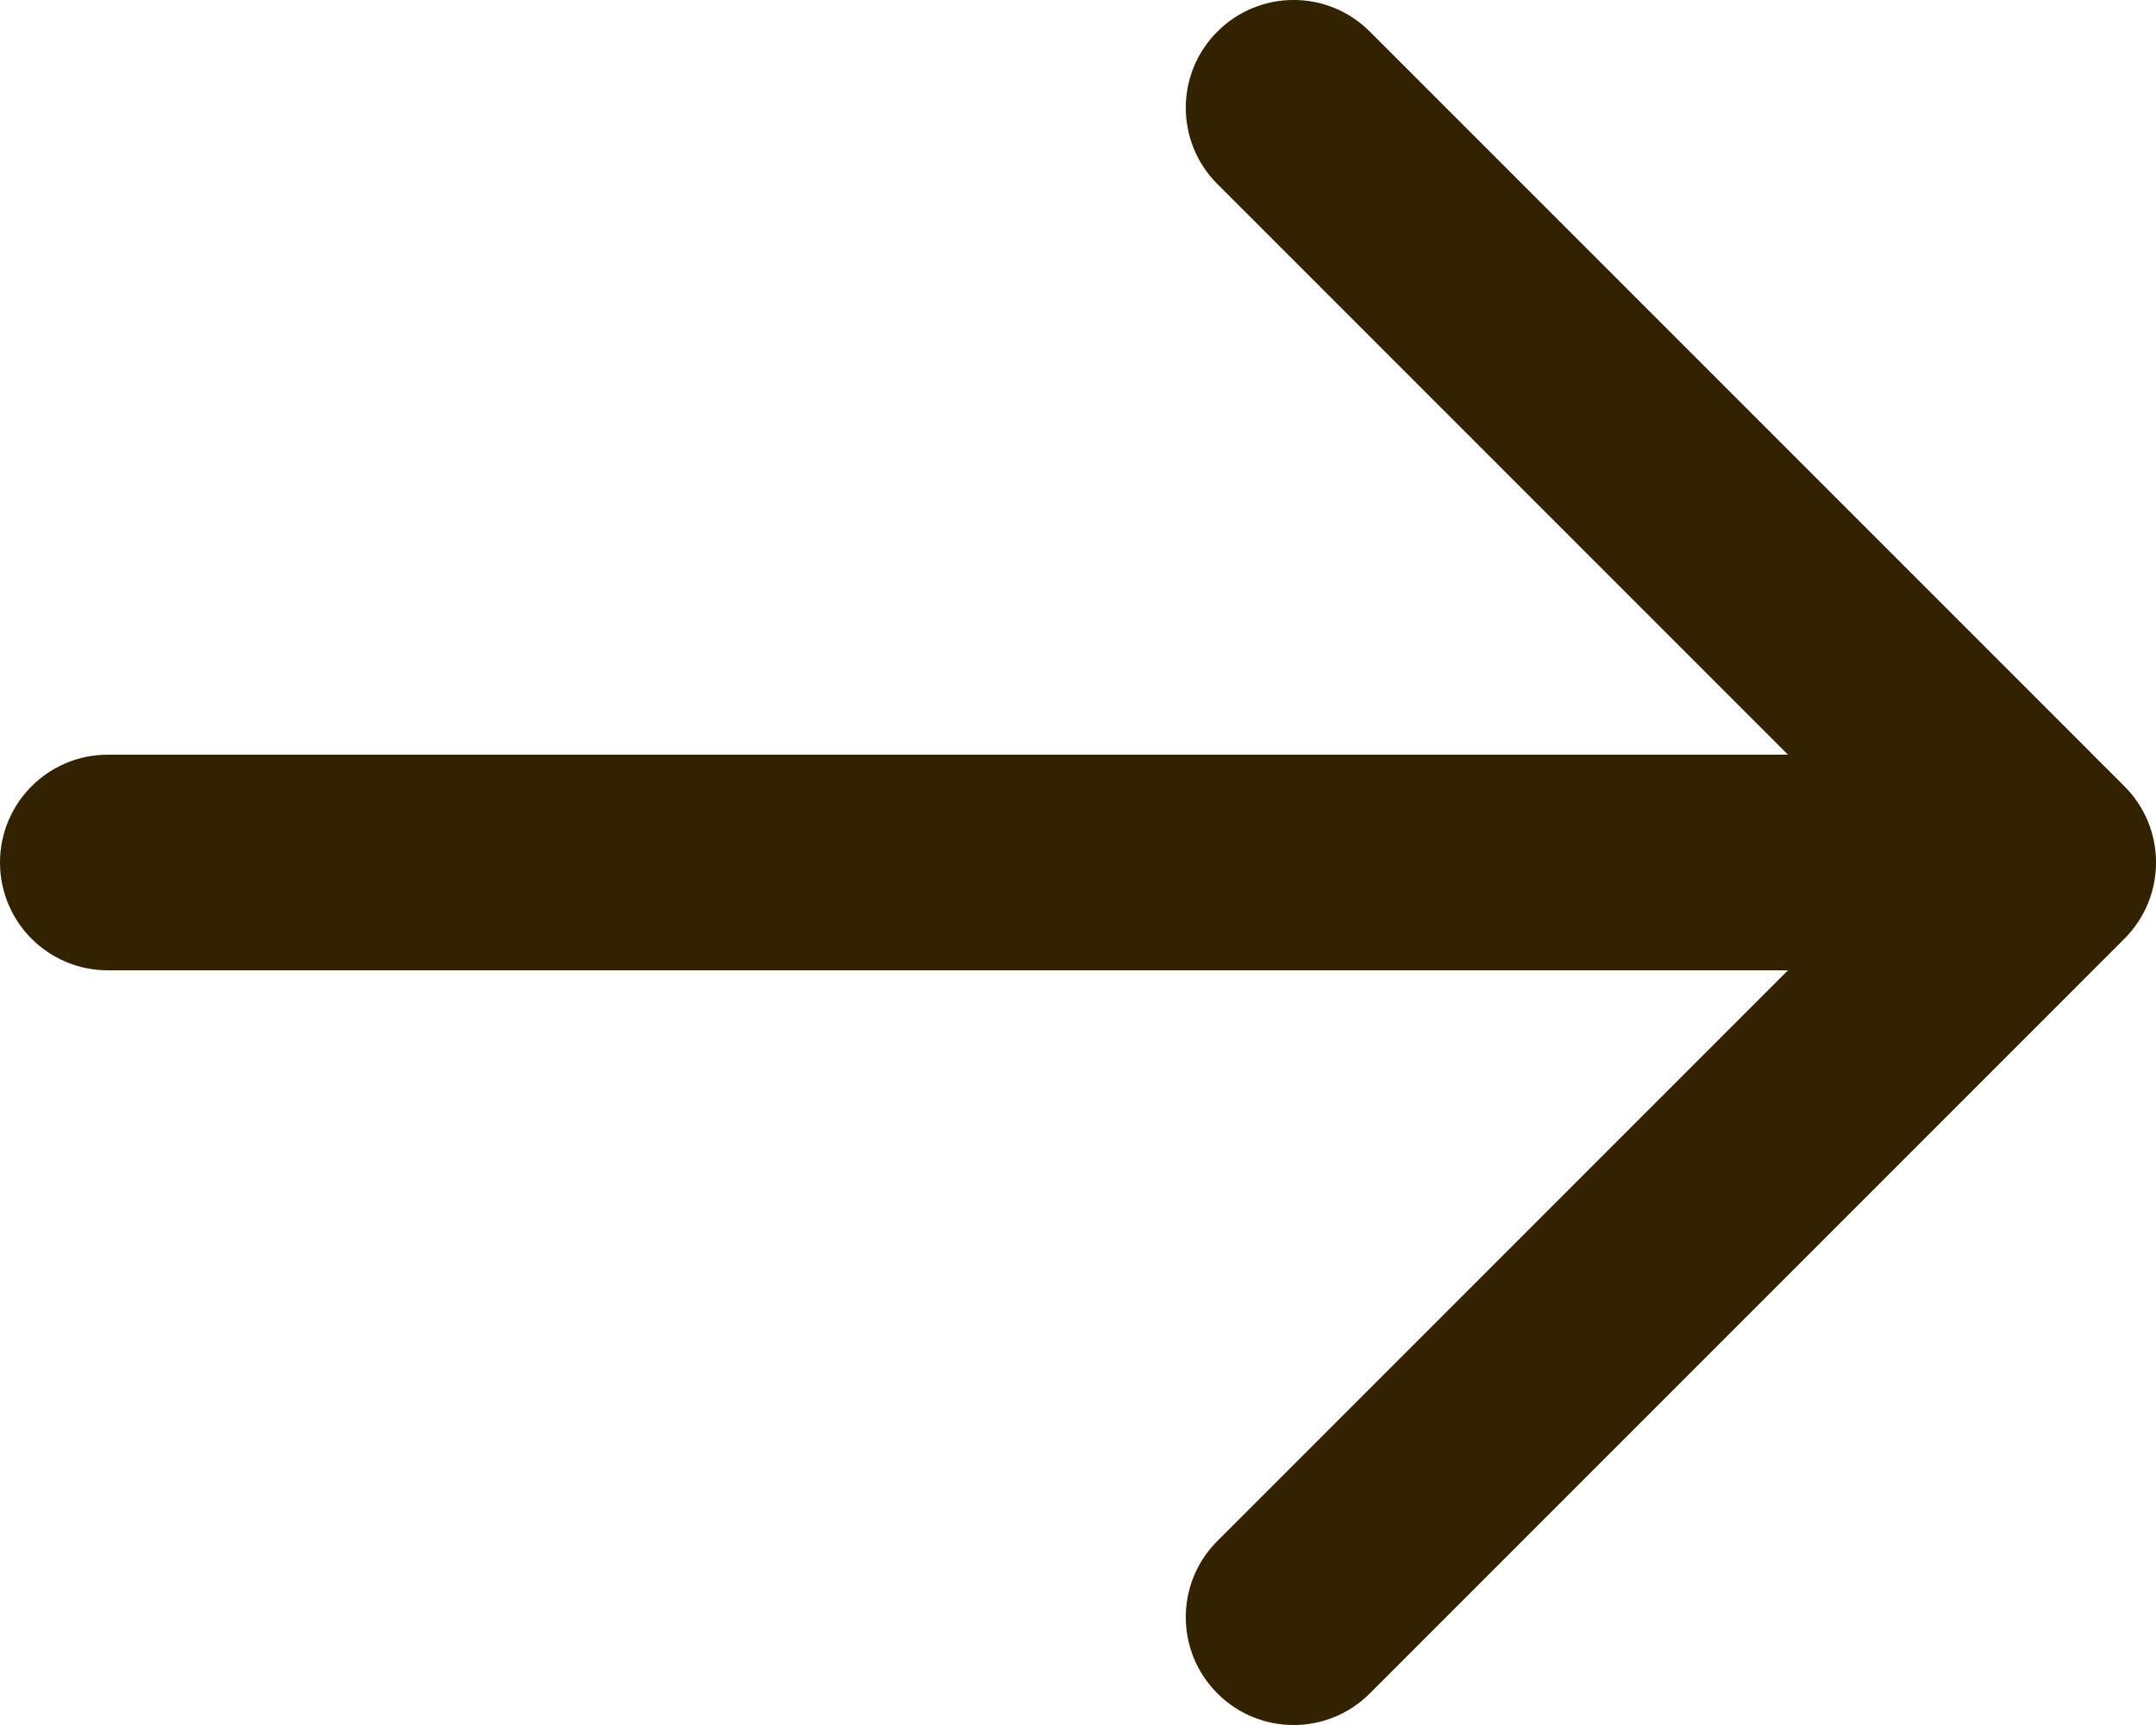
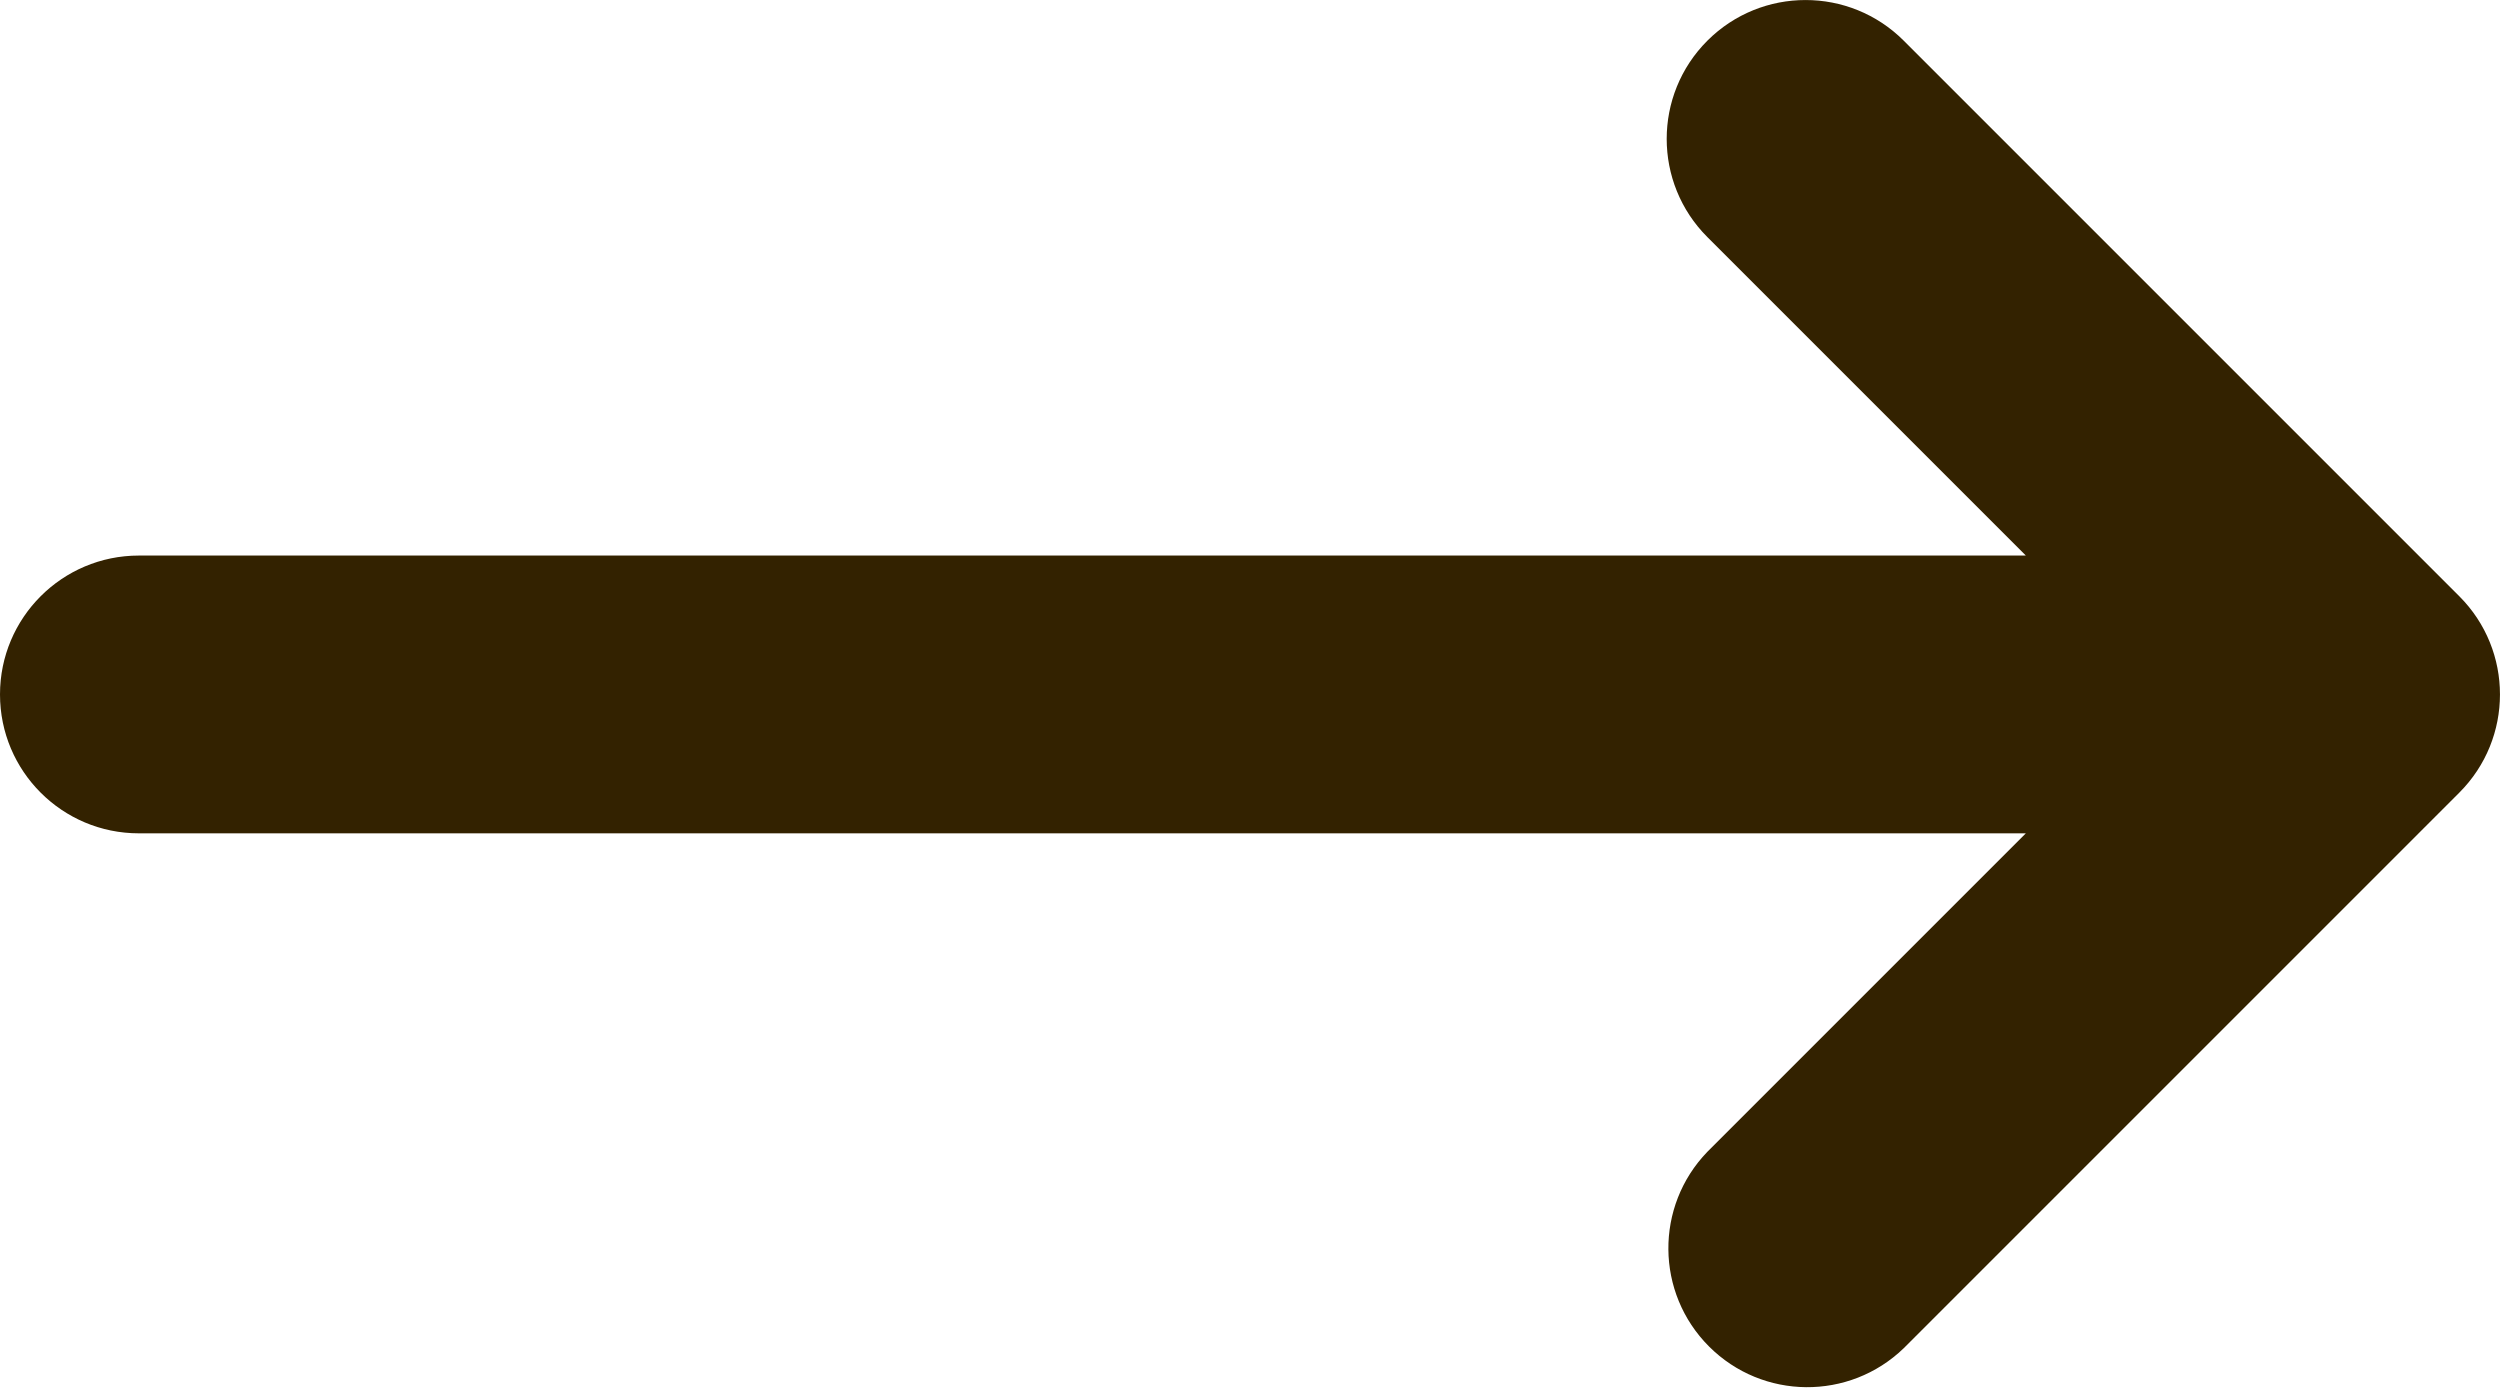
- <svg xmlns="http://www.w3.org/2000/svg" width="20" height="16" viewBox="0 0 20 16" fill="none">
-   <path d="M11.293 0.293C11.684 -0.098 12.316 -0.098 12.707 0.293L19.707 7.293C20.098 7.683 20.098 8.316 19.707 8.707L12.707 15.707C12.316 16.098 11.684 16.098 11.293 15.707C10.902 15.316 10.902 14.683 11.293 14.293L16.586 9H1C0.448 9 0 8.552 0 8C0 7.448 0.448 7 1 7H16.586L11.293 1.707C10.902 1.316 10.902 0.683 11.293 0.293Z" fill="#332200" />
+ <svg xmlns="http://www.w3.org/2000/svg" width="18" height="10" fill="none">
+   <path fill-rule="evenodd" clip-rule="evenodd" d="M12.293.293a1 1 0 0 1 1.414 0l4 4a1 1 0 0 1 0 1.414l-4 4a1 1 0 0 1-1.414-1.414L14.586 6H1a1 1 0 0 1 0-2h13.586l-2.293-2.293a1 1 0 0 1 0-1.414Z" fill="#320" />
</svg>
